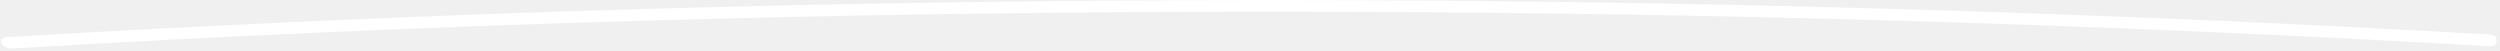
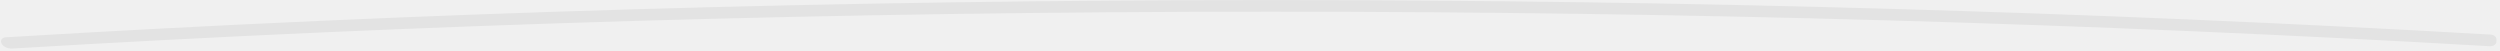
<svg xmlns="http://www.w3.org/2000/svg" width="692" height="14">
-   <path fill="#FFFFFF" fill-rule="evenodd" d="M351.679 3.234c114.772 0 227.735 3.221 337.379 9.555 1.056.107 1.961-.537 1.961-1.289v-.643c0-.644-.754-1.289-1.659-1.289C579.112 3.234 466.301.014 351.679.014 232.684.014 115.65 3.45 1.631 10.32c-.753 0-1.357.537-1.357 1.073 0 1.181 1.508 2.147 3.167 2.04C116.555 6.67 233.136 3.234 351.679 3.234z" />
+   <path fill="#E3E3E3" fill-rule="evenodd" d="M351.679 3.234c114.772 0 227.735 3.221 337.379 9.555 1.056.107 1.961-.537 1.961-1.289v-.643c0-.644-.754-1.289-1.659-1.289C579.112 3.234 466.301.014 351.679.014 232.684.014 115.65 3.45 1.631 10.32c-.753 0-1.357.537-1.357 1.073 0 1.181 1.508 2.147 3.167 2.04C116.555 6.67 233.136 3.234 351.679 3.234z" />
</svg>
